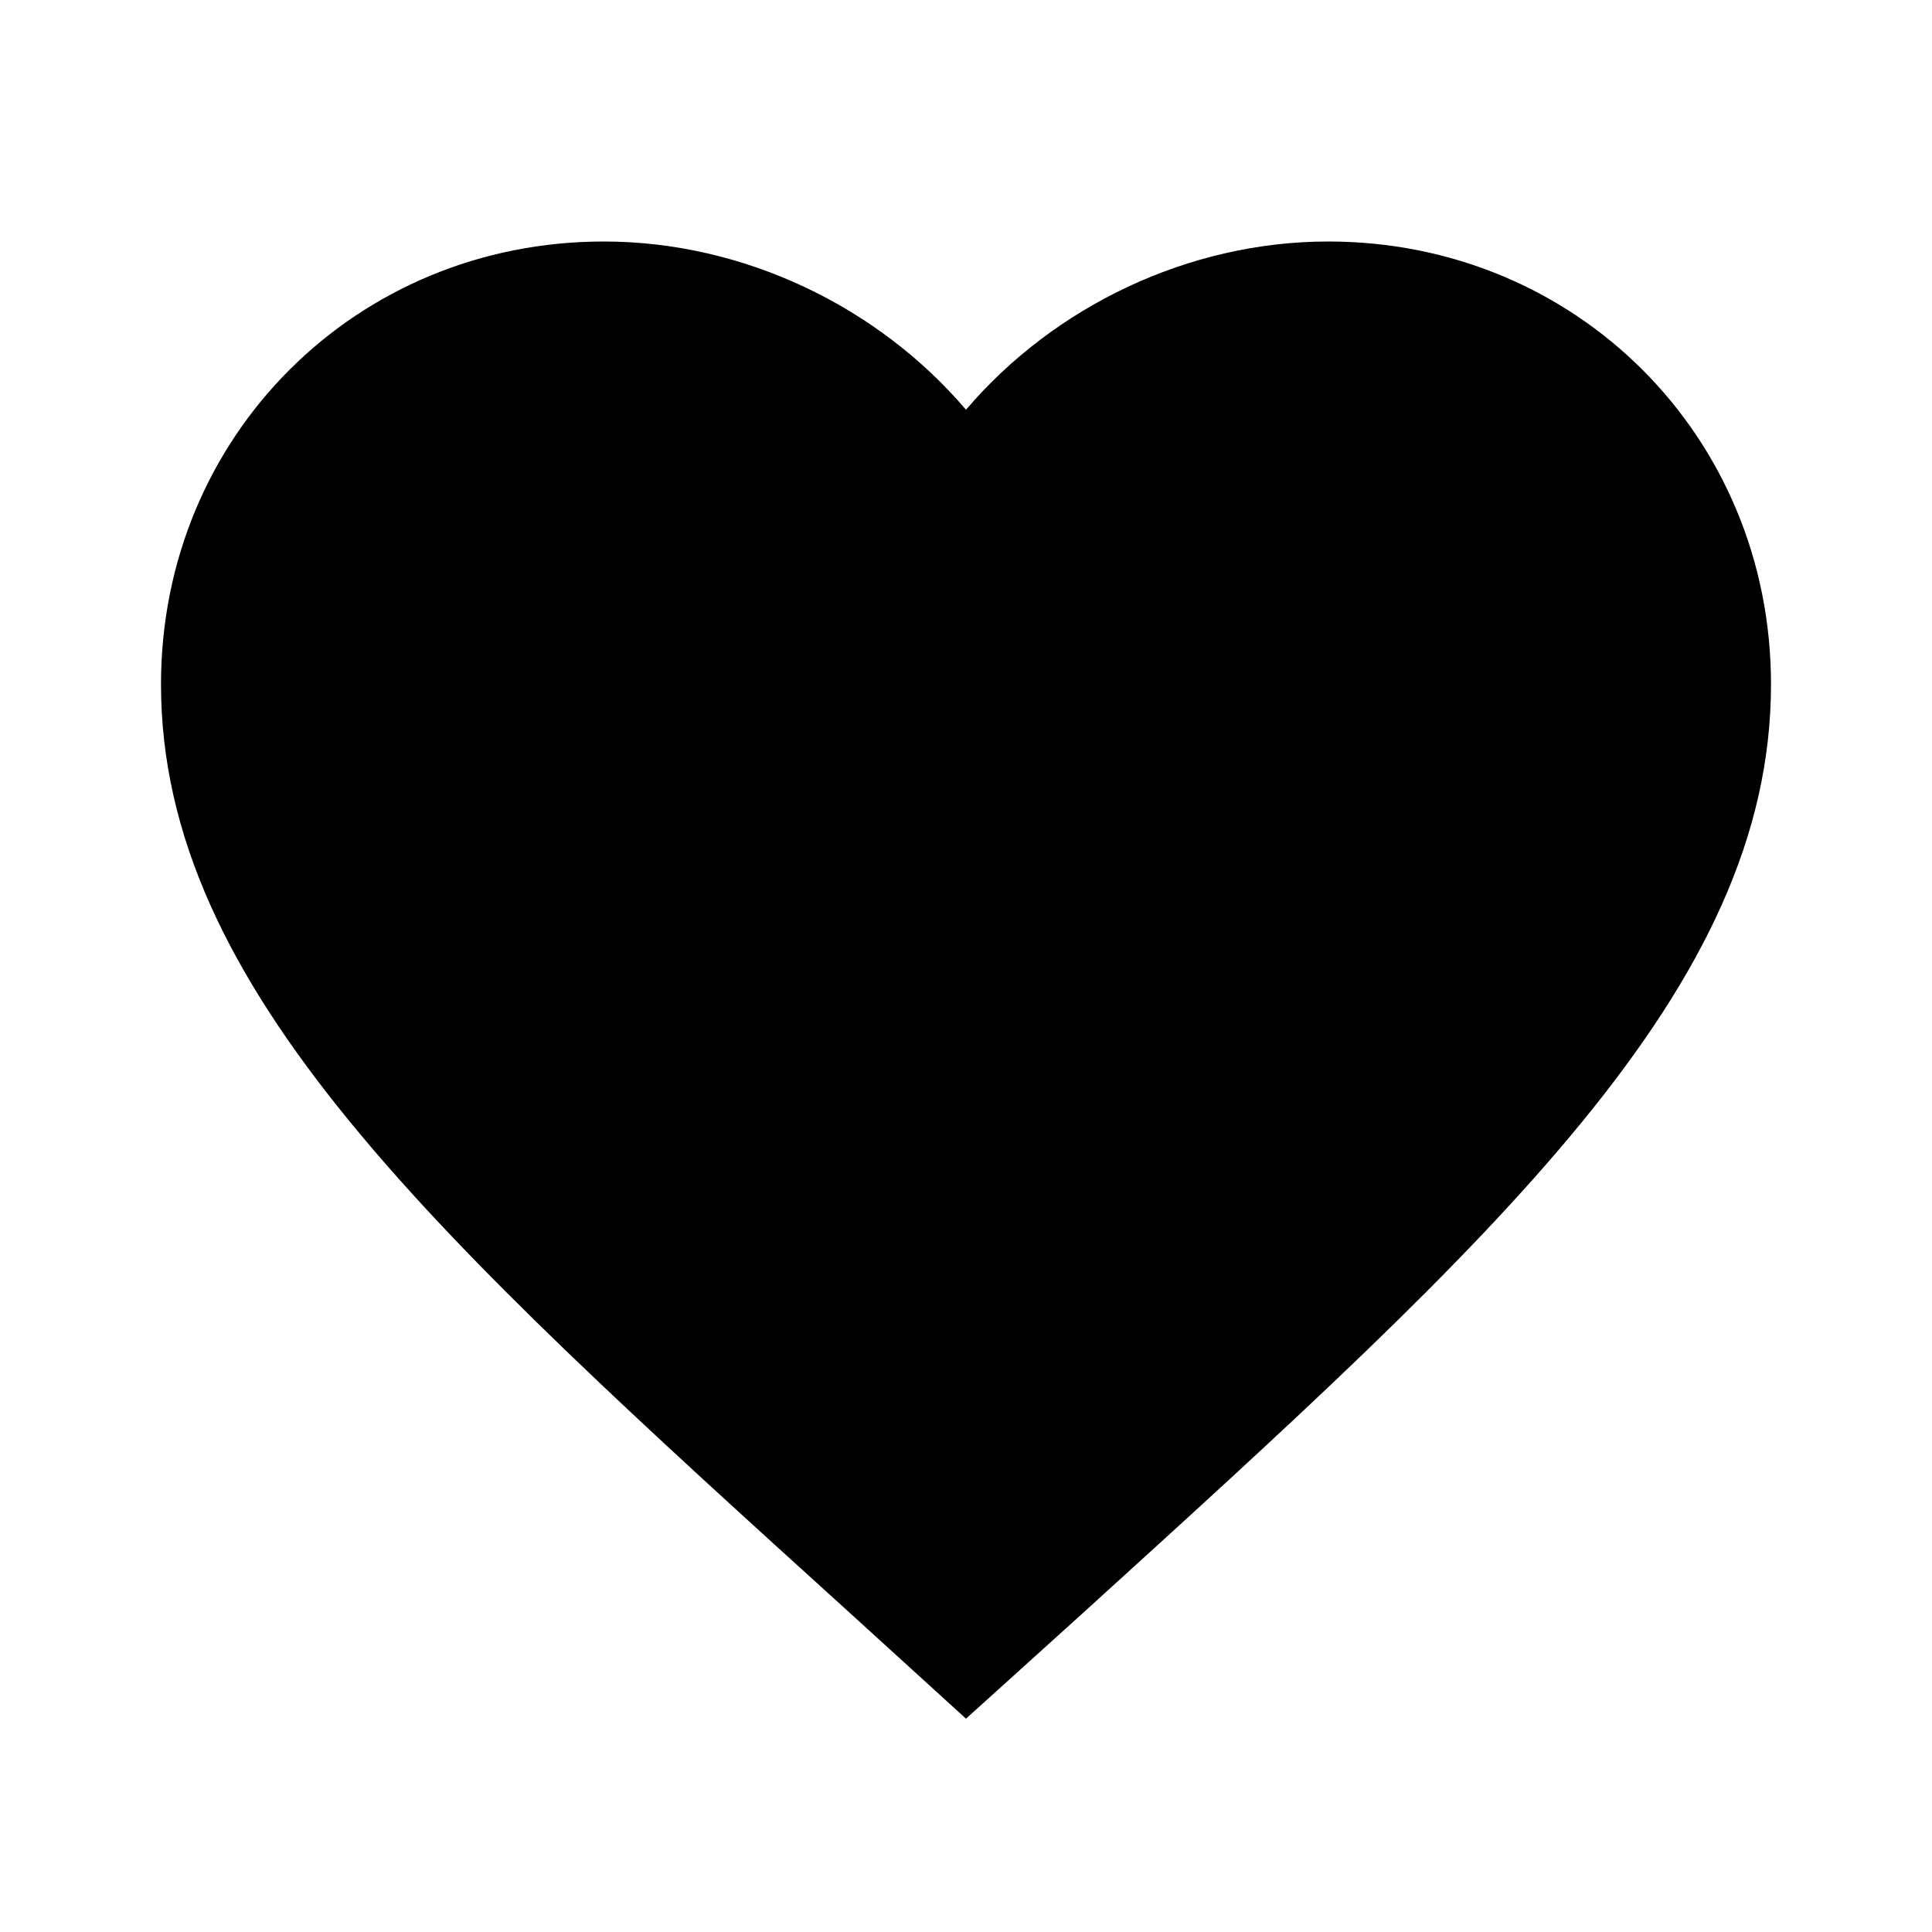
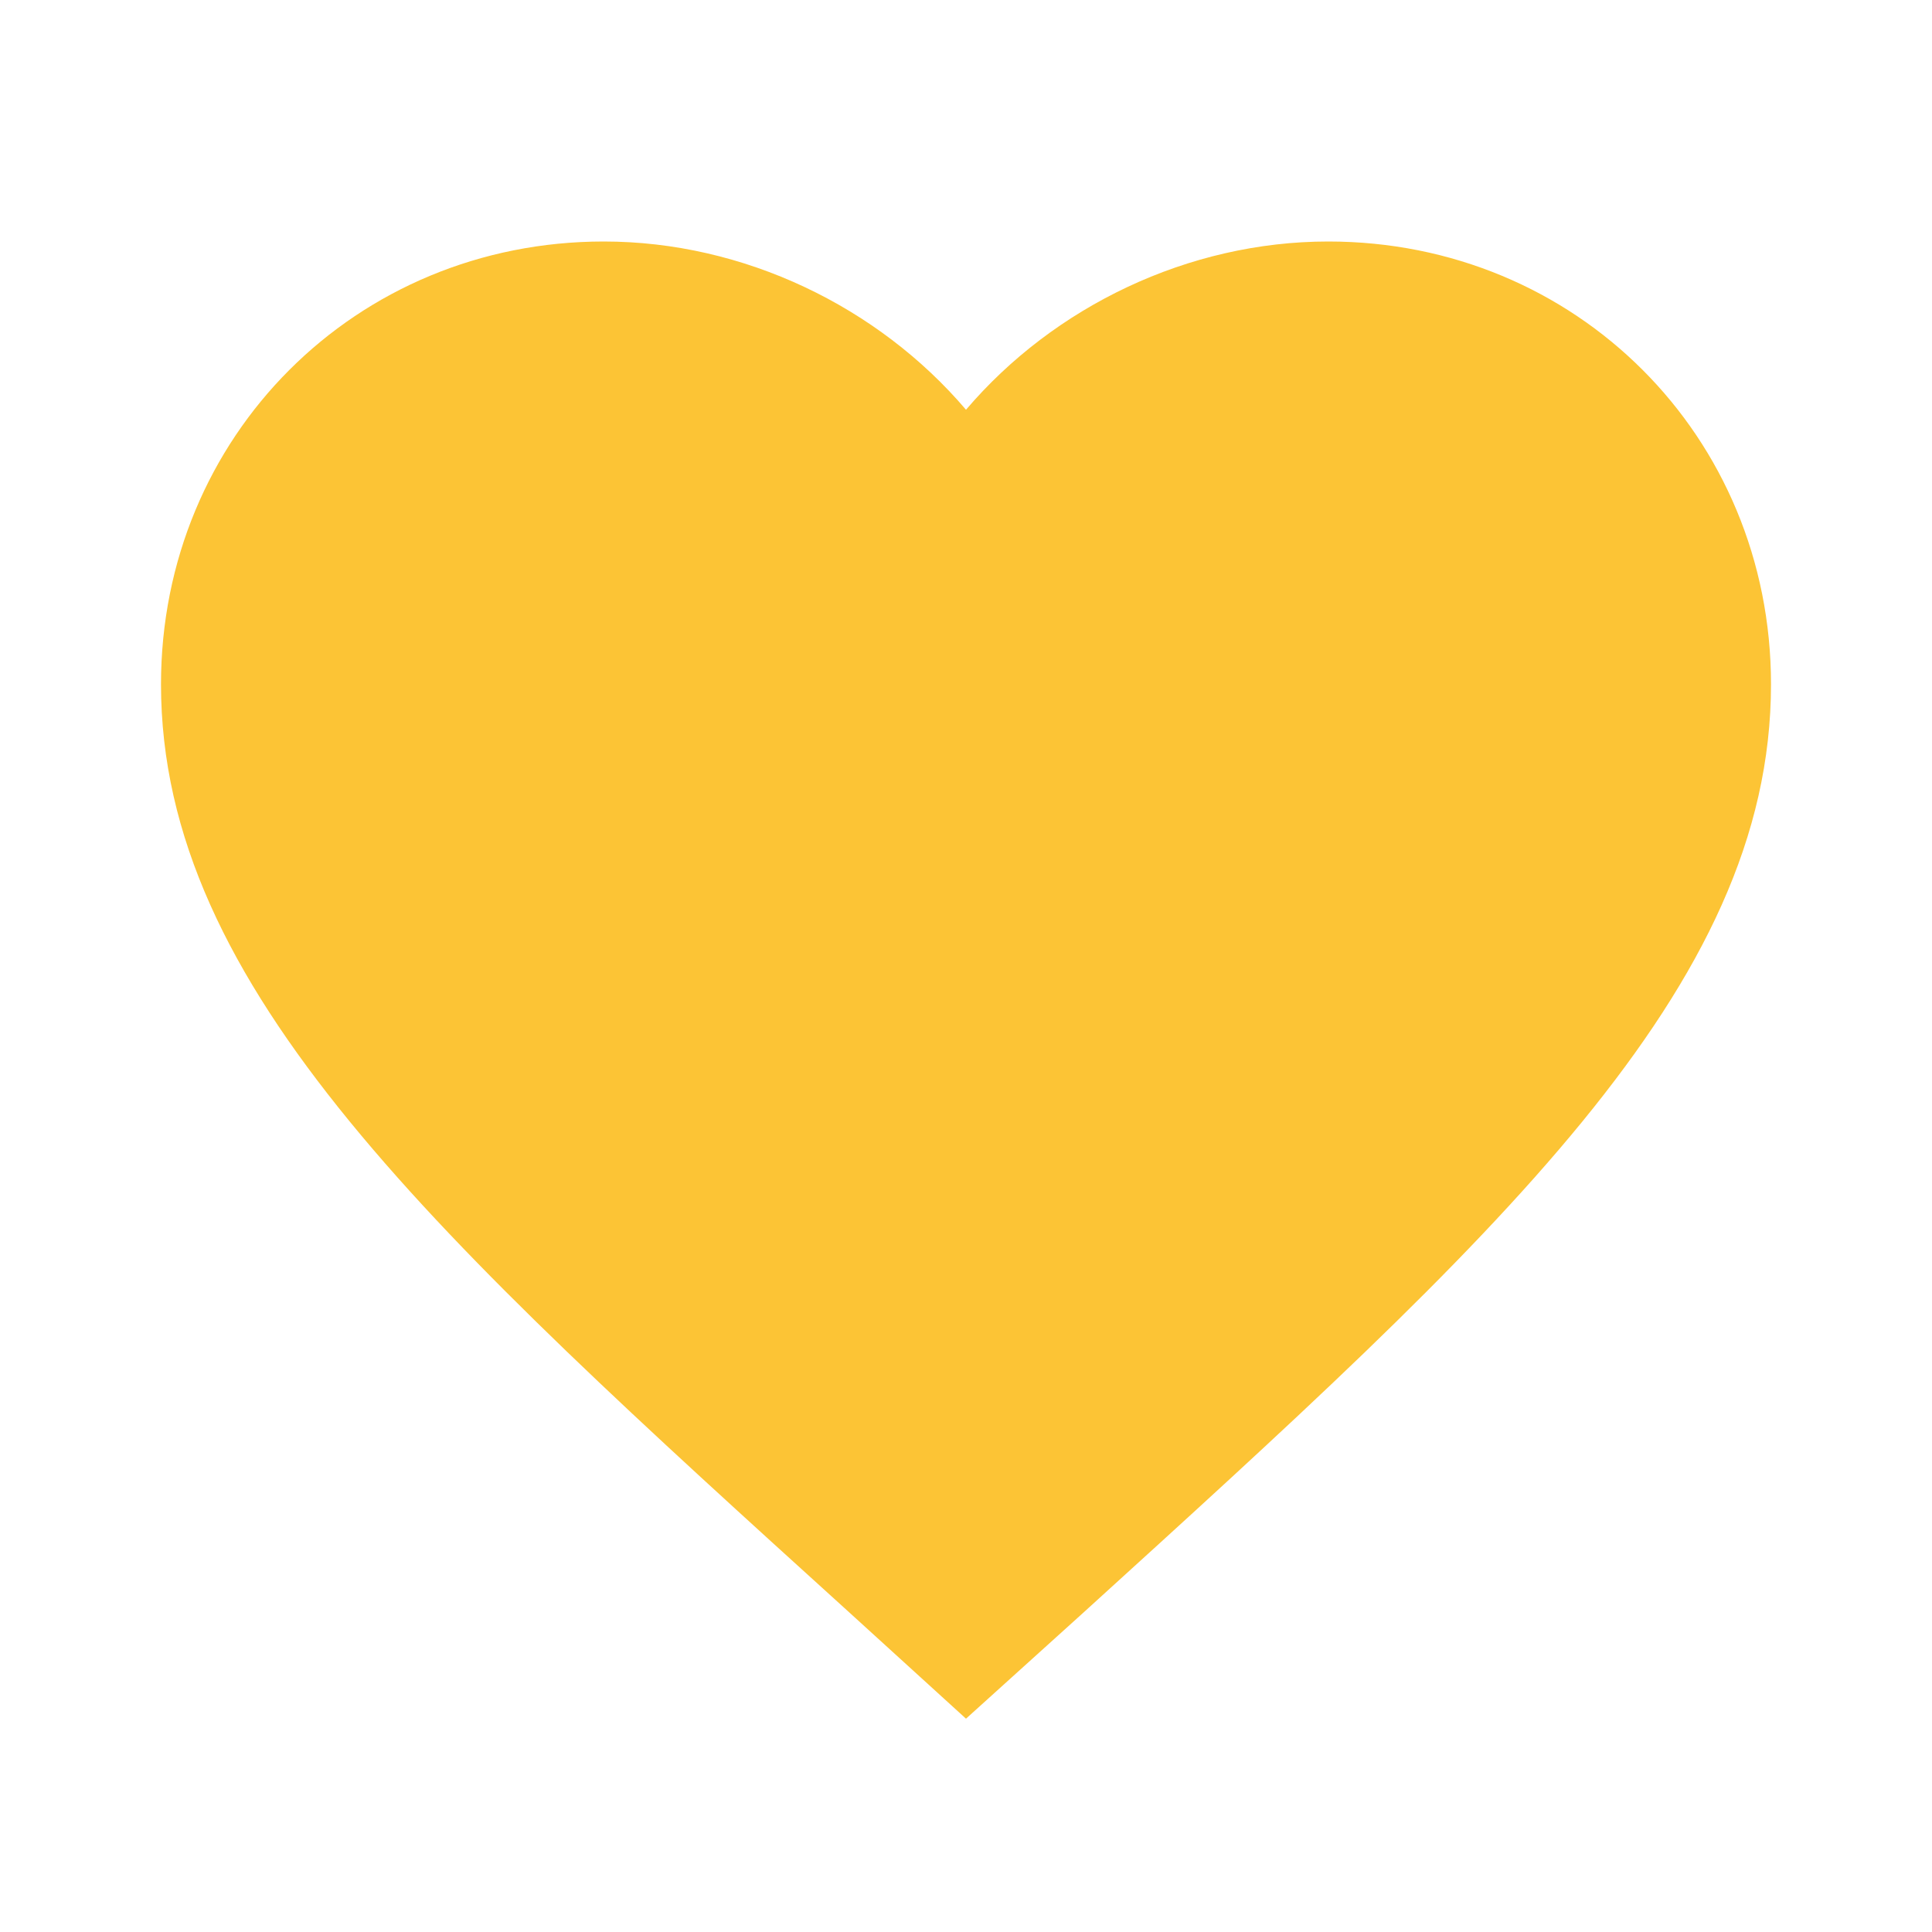
- <svg xmlns="http://www.w3.org/2000/svg" height="24px" viewBox="0 0 24 24" width="24px" fill="#000000">
+ <svg xmlns="http://www.w3.org/2000/svg" height="24px" viewBox="0 0 24 24" width="24px" fill="#fcc435">
  <path d="M0 0h24v24H0V0z" fill="none" />
  <path d="M12 21.35l-1.45-1.32C5.4 15.36 2 12.28 2 8.5 2 5.42 4.42 3 7.5 3c1.74 0 3.41.81 4.5 2.09C13.09 3.81 14.76 3 16.5 3 19.58 3 22 5.42 22 8.5c0 3.78-3.4 6.86-8.55 11.54L12 21.35z" />
</svg>
